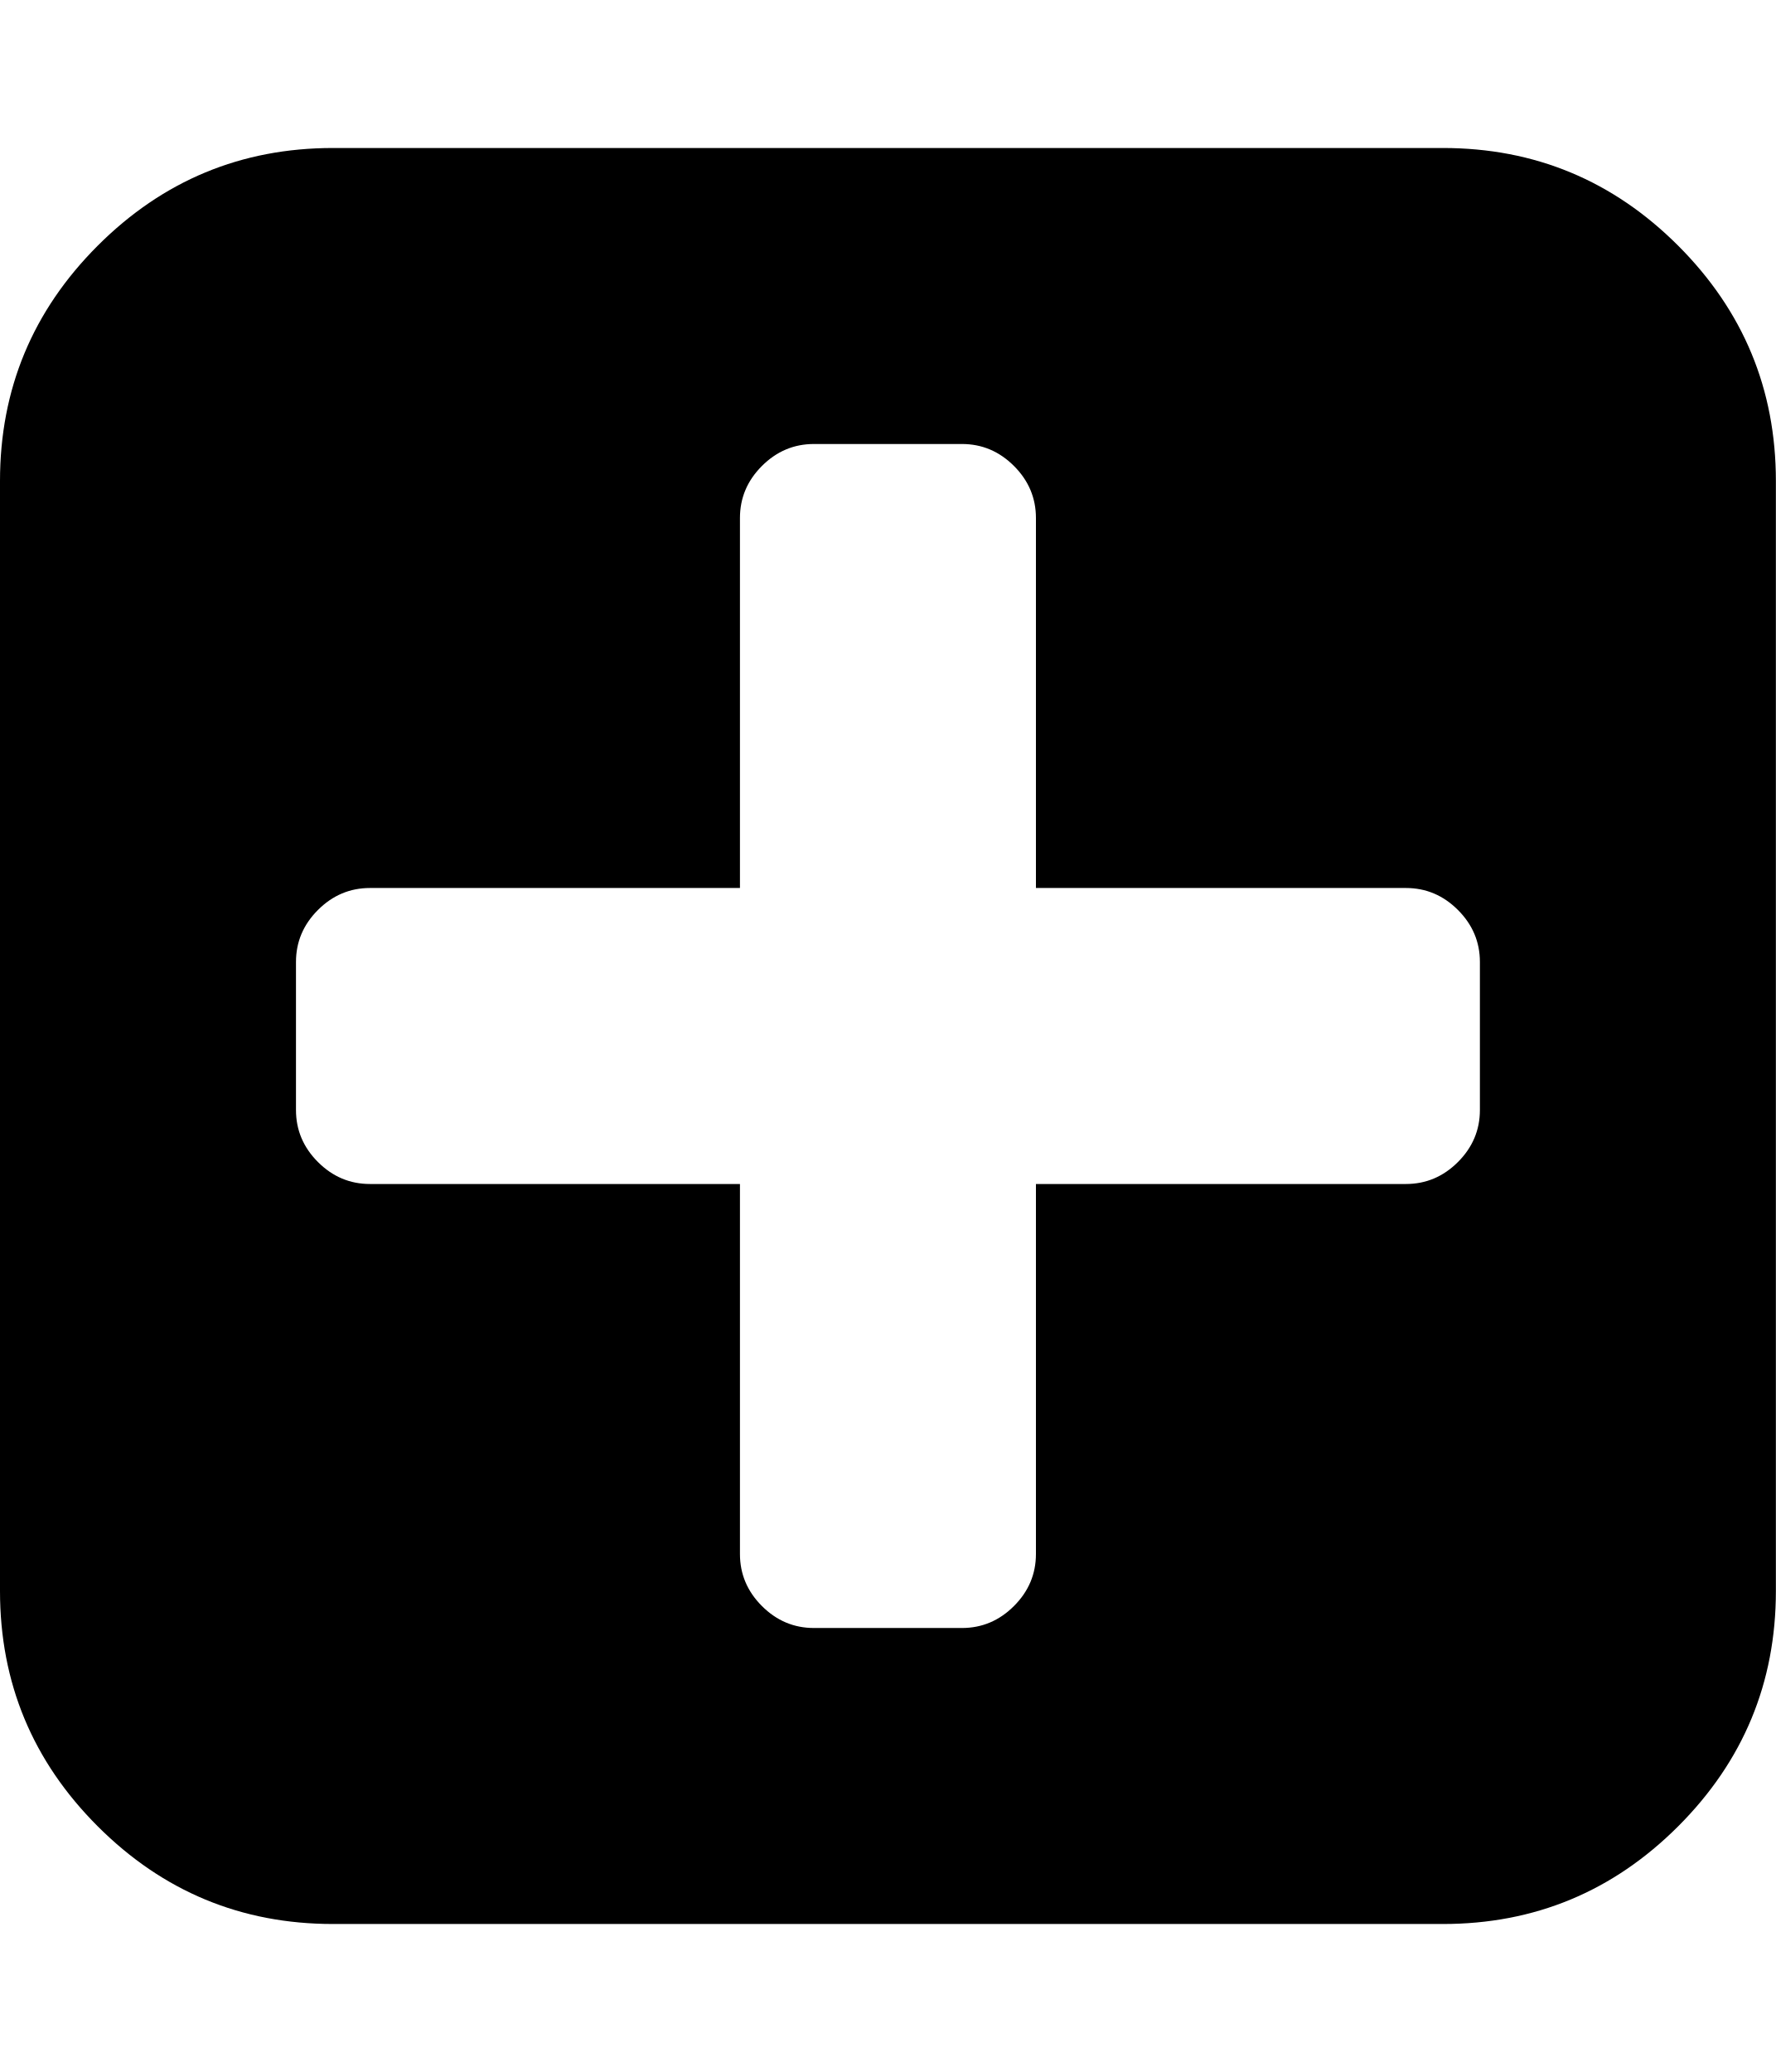
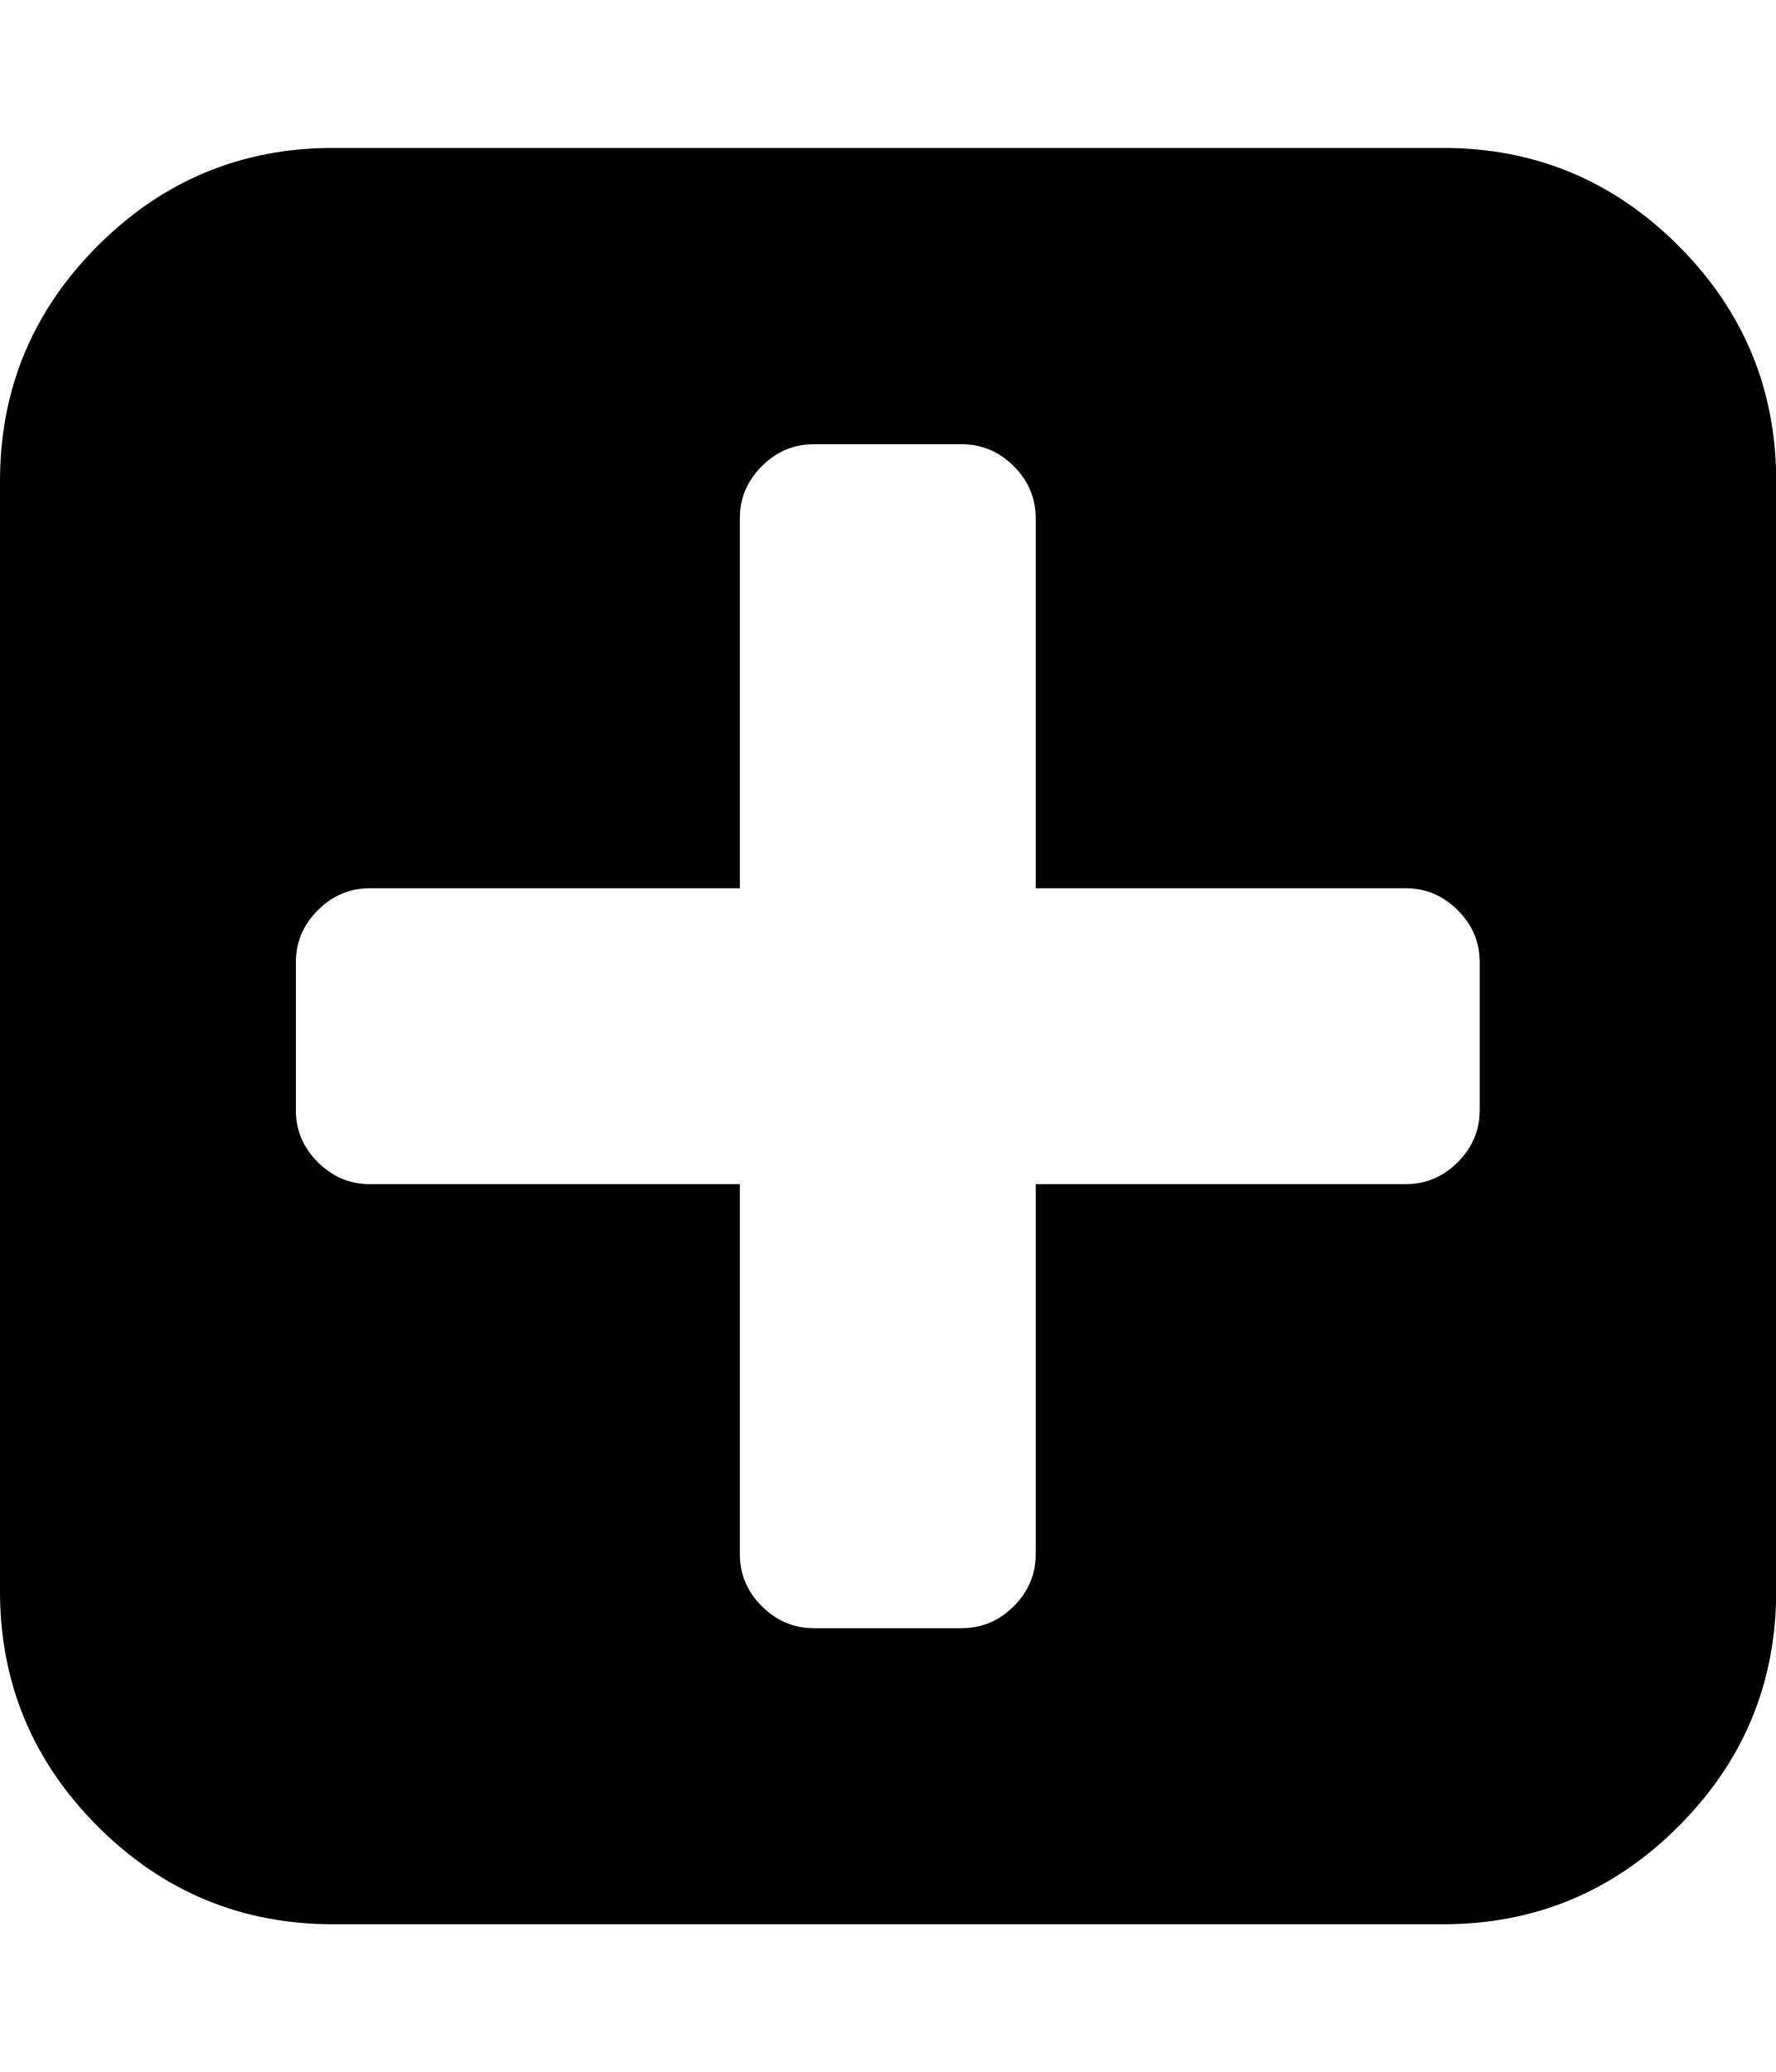
- <svg xmlns="http://www.w3.org/2000/svg" height="1000px" width="857.143px">
-   <g>
-     <path d="M0 767.857c0 0 0 -535.714 0 -535.714c0 -44.271 15.718 -82.125 47.154 -113.561c31.436 -31.436 69.289 -47.154 113.56 -47.154c0 0 535.715 0 535.715 0c44.27 0 82.124 15.718 113.56 47.154c31.436 31.436 47.154 69.29 47.154 113.561c0 0 0 535.714 0 535.714c0 44.271 -15.718 82.124 -47.154 113.56c-31.436 31.436 -69.29 47.154 -113.56 47.154c0 0 -535.715 0 -535.715 0c-44.271 0 -82.124 -15.718 -113.56 -47.154c-31.436 -31.436 -47.154 -69.289 -47.154 -113.56c0 0 0 0 0 0m142.857 -232.143c0 9.673 3.534 18.043 10.603 25.112c7.068 7.068 15.439 10.602 25.111 10.602c0 0 178.572 0 178.572 0c0 0 0 178.572 0 178.572c0 9.672 3.534 18.043 10.603 25.111c7.068 7.069 15.439 10.603 25.111 10.603c0 0 71.429 0 71.429 0c9.672 0 18.043 -3.534 25.111 -10.603c7.069 -7.068 10.603 -15.439 10.603 -25.111c0 0 0 -178.572 0 -178.572c0 0 178.571 0 178.571 0c9.673 0 18.044 -3.534 25.112 -10.602c7.068 -7.069 10.603 -15.439 10.603 -25.112c0 0 0 -71.428 0 -71.428c0 -9.673 -3.535 -18.044 -10.603 -25.112c-7.068 -7.068 -15.439 -10.603 -25.112 -10.603c0 0 -178.571 0 -178.571 0c0 0 0 -178.571 0 -178.571c0 -9.673 -3.534 -18.043 -10.603 -25.112c-7.068 -7.068 -15.439 -10.602 -25.111 -10.602c0 0 -71.429 0 -71.429 0c-9.672 0 -18.043 3.534 -25.111 10.602c-7.069 7.069 -10.603 15.439 -10.603 25.112c0 0 0 178.571 0 178.571c0 0 -178.572 0 -178.572 0c-9.672 0 -18.043 3.535 -25.111 10.603c-7.069 7.068 -10.603 15.439 -10.603 25.112c0 0 0 71.428 0 71.428c0 0 0 0 0 0" />
-   </g>
+ <svg xmlns="http://www.w3.org/2000/svg" height="1000" width="857.1">
+   <path d="M0 767.9v-535.7q0-66.4 47.2-113.6t113.6-47.2h535.7q66.4 0 113.6 47.2t47.2 113.6v535.7q0 66.4-47.2 113.6t-113.6 47.2h-535.7q-66.4 0-113.6-47.2t-47.2-113.6zm142.8-232.1q0 14.5 10.6 25.1t25.1 10.6h178.6v178.6q0 14.5 10.6 25.1t25.1 10.6h71.4q14.5 0 25.1-10.6t10.6-25.1v-178.6h178.6q14.5 0 25.1-10.6t10.6-25.1v-71.4q0-14.5-10.6-25.1t-25.1-10.6h-178.6v-178.6q0-14.5-10.6-25.1t-25.1-10.6h-71.4q-14.5 0-25.1 10.6t-10.6 25.1v178.6h-178.6q-14.5 0-25.1 10.6t-10.6 25.1v71.4z" />
</svg>
